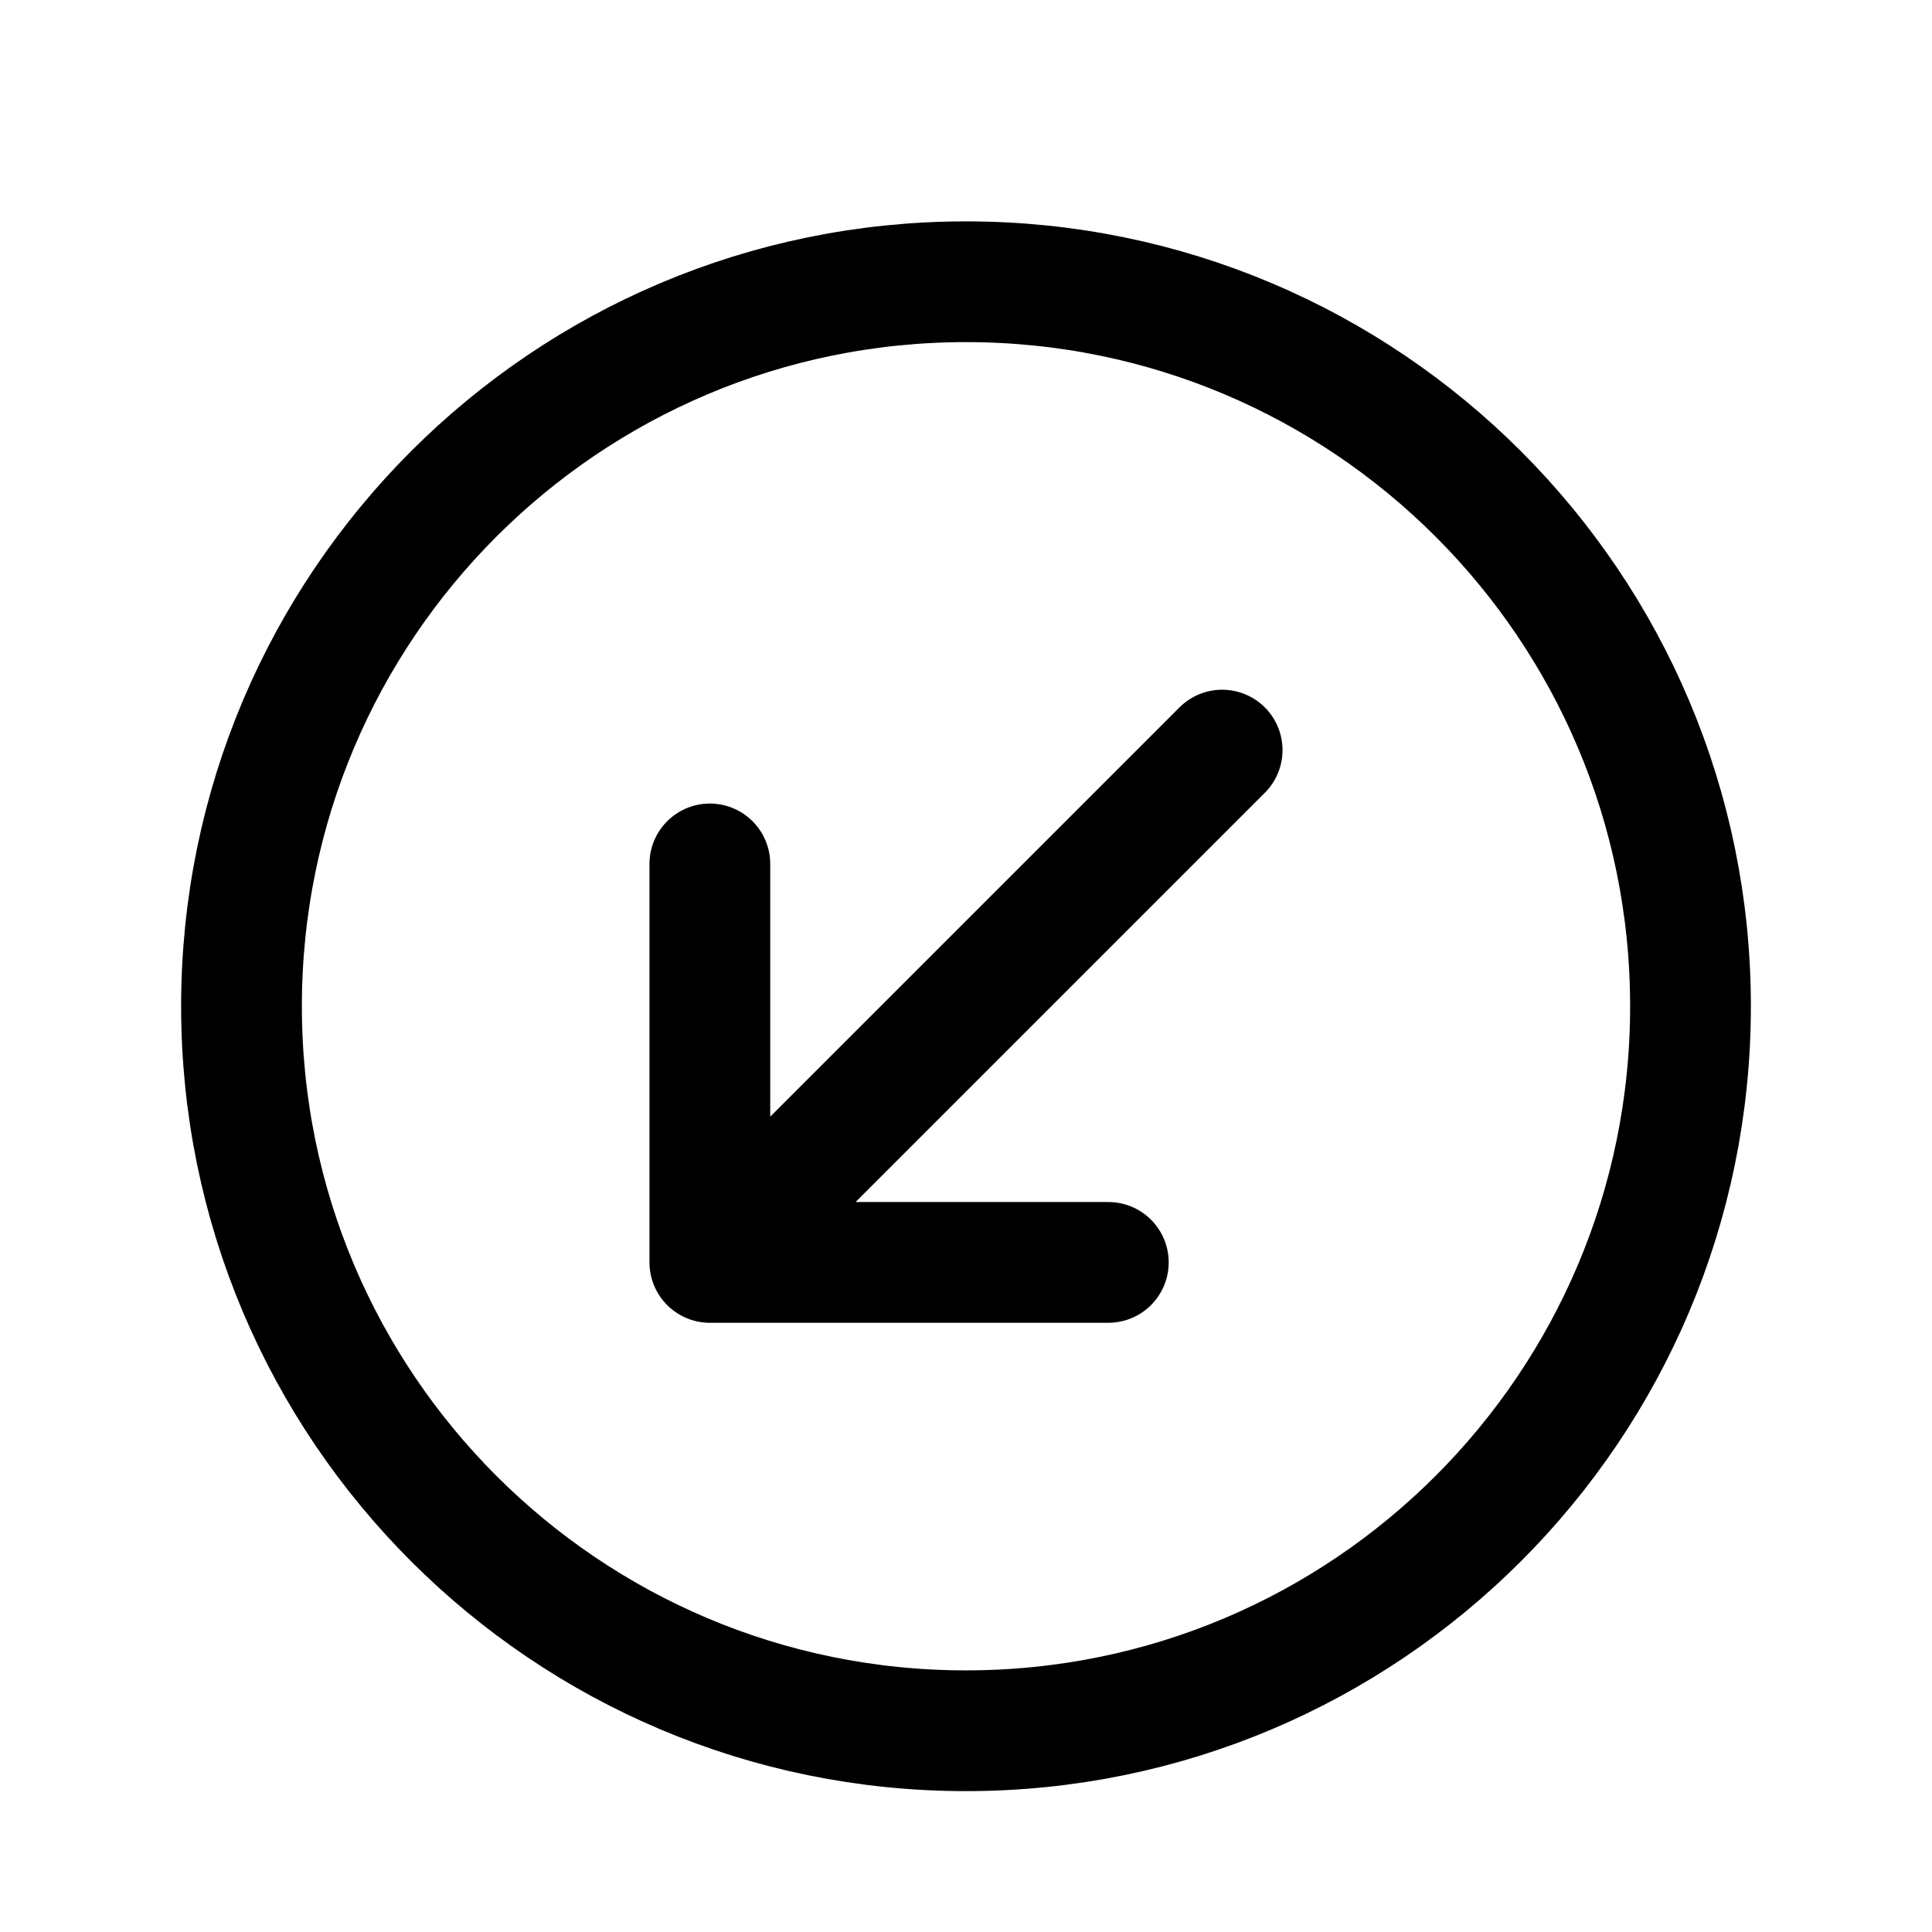
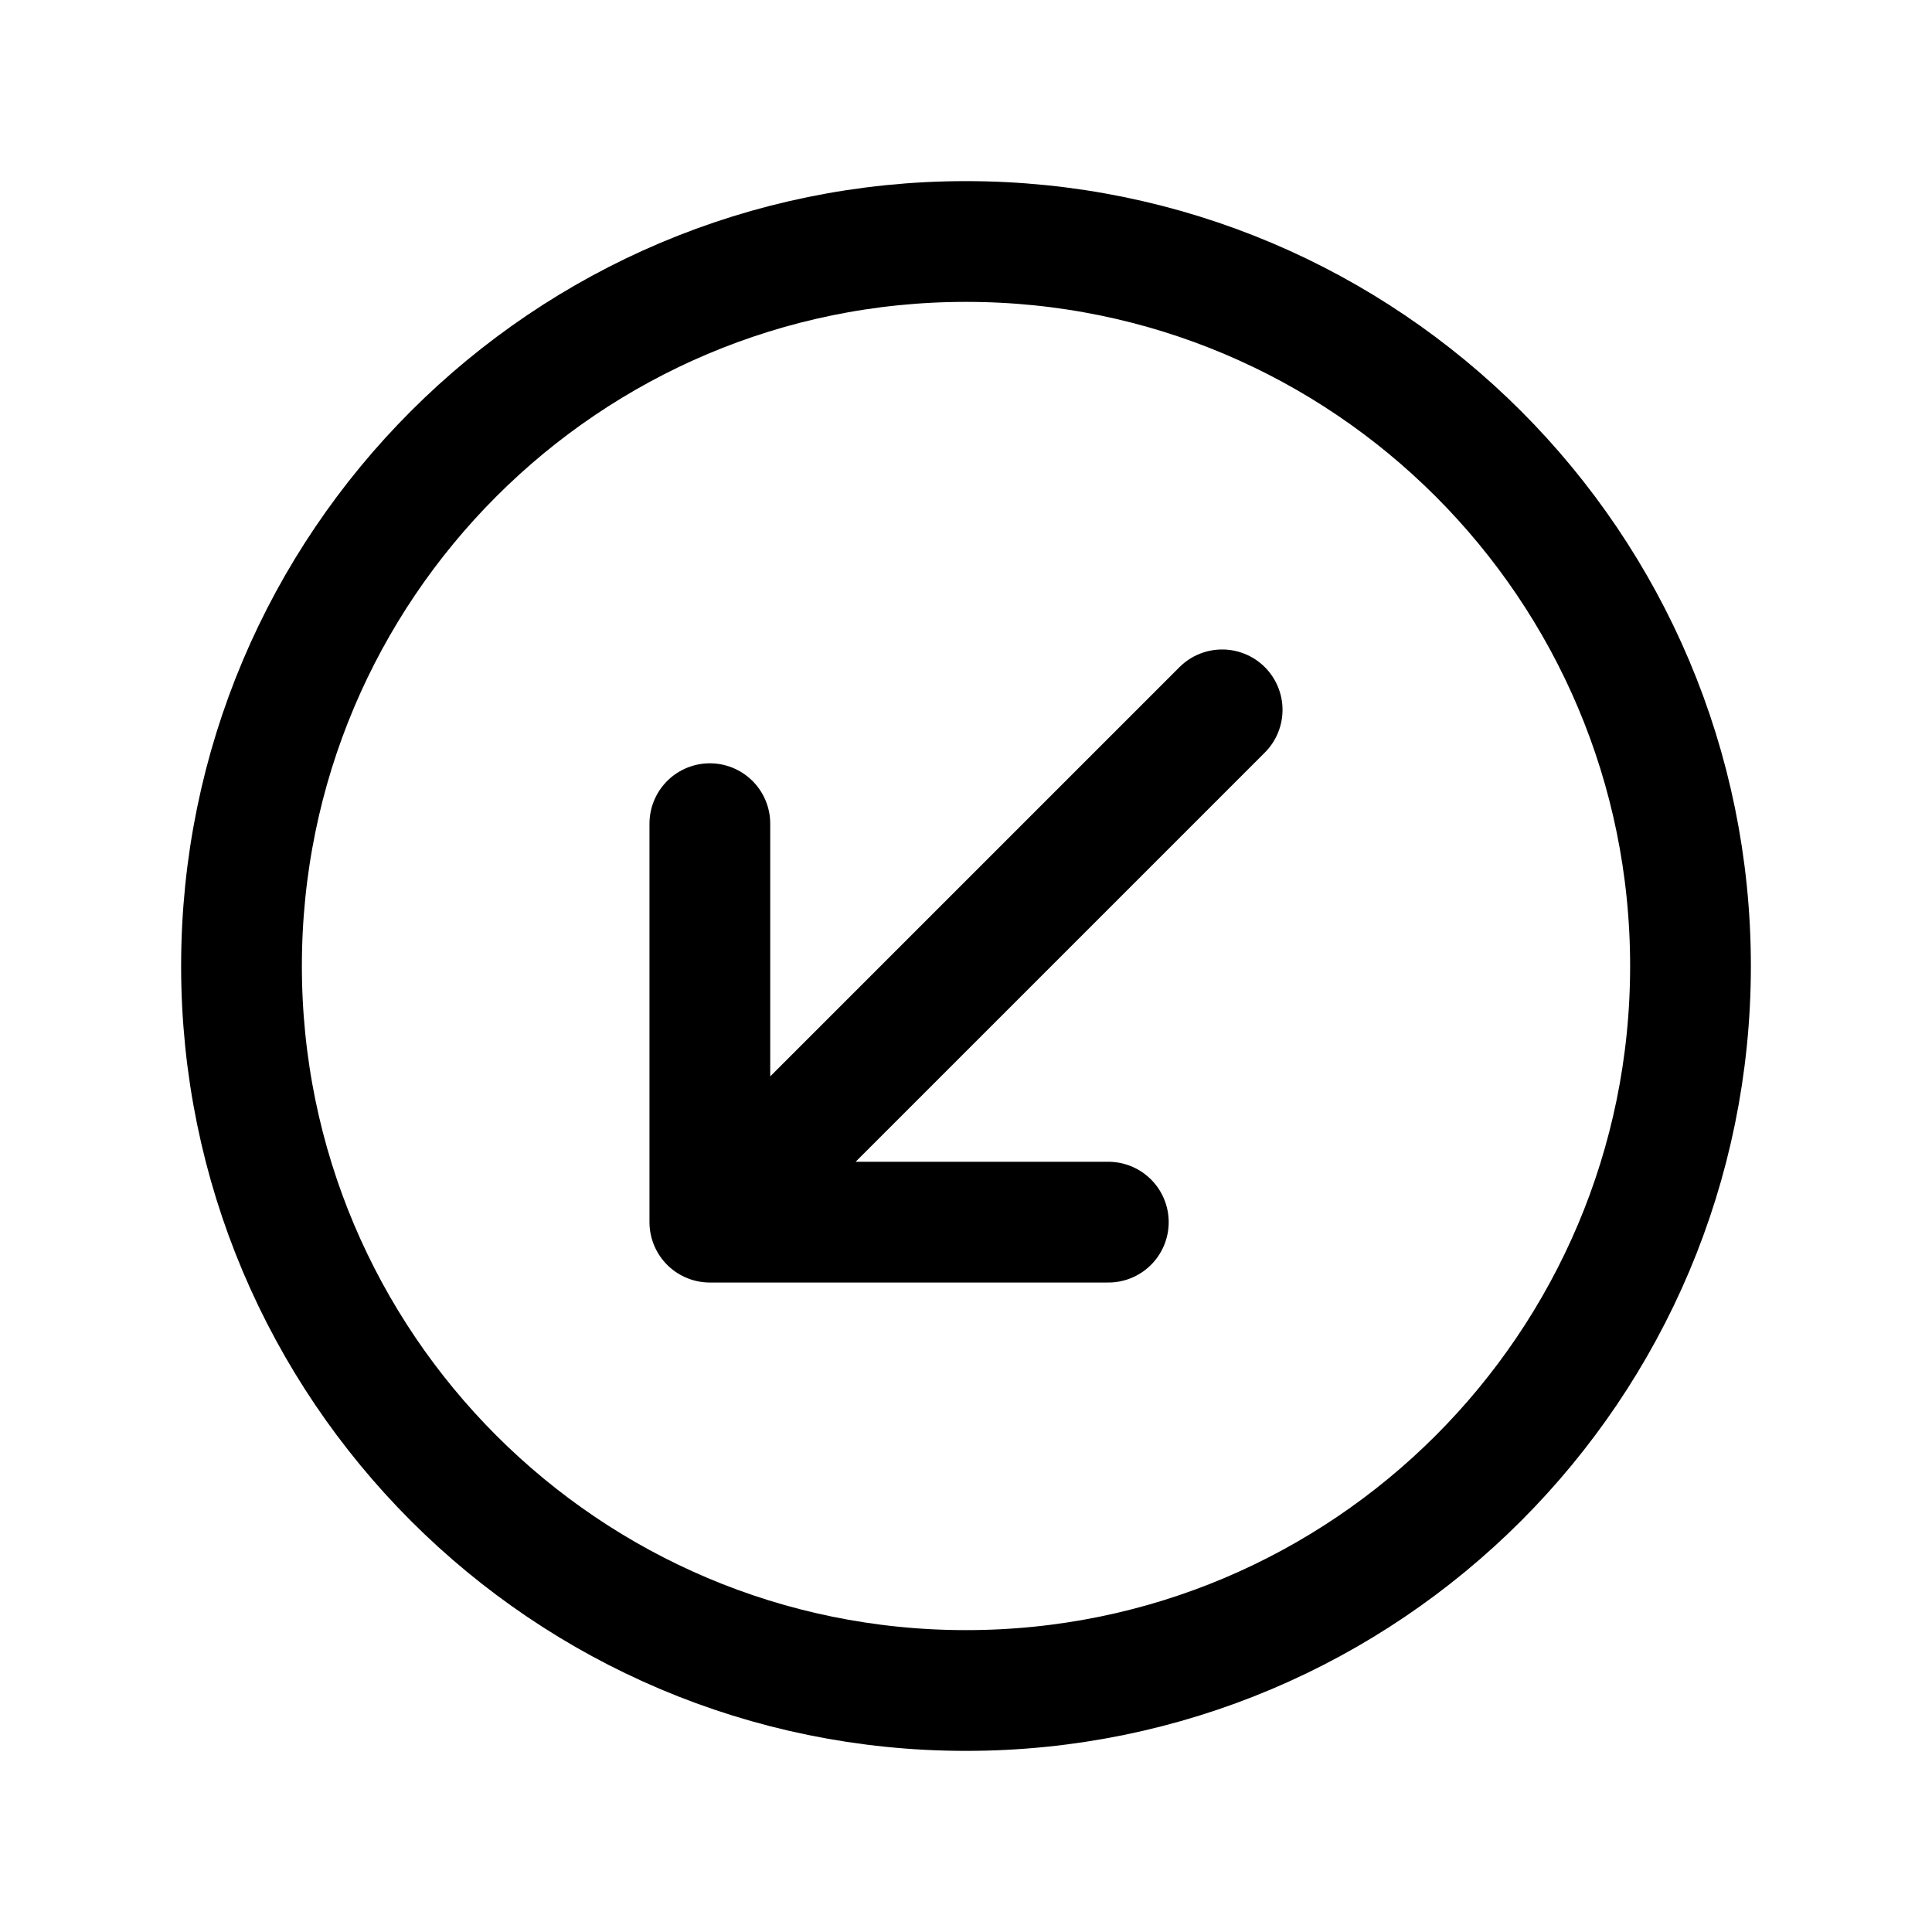
<svg xmlns="http://www.w3.org/2000/svg" width="24" height="24" fill="none" viewBox="0 0 24 24" stroke-width="1.5" stroke-linecap="round" stroke-linejoin="round" stroke="currentColor">
-   <circle cx="12" cy="12.5" r="9" />
-   <path d="m15.182 9.318-6.364 6.364m4.95 0h-4.95v-4.95" />
+   <path d="m15.182 8.818-6.364 6.364m4.95 0h-4.95v-4.95" />
+   <circle cx="12" cy="12" r="9" />
</svg>
